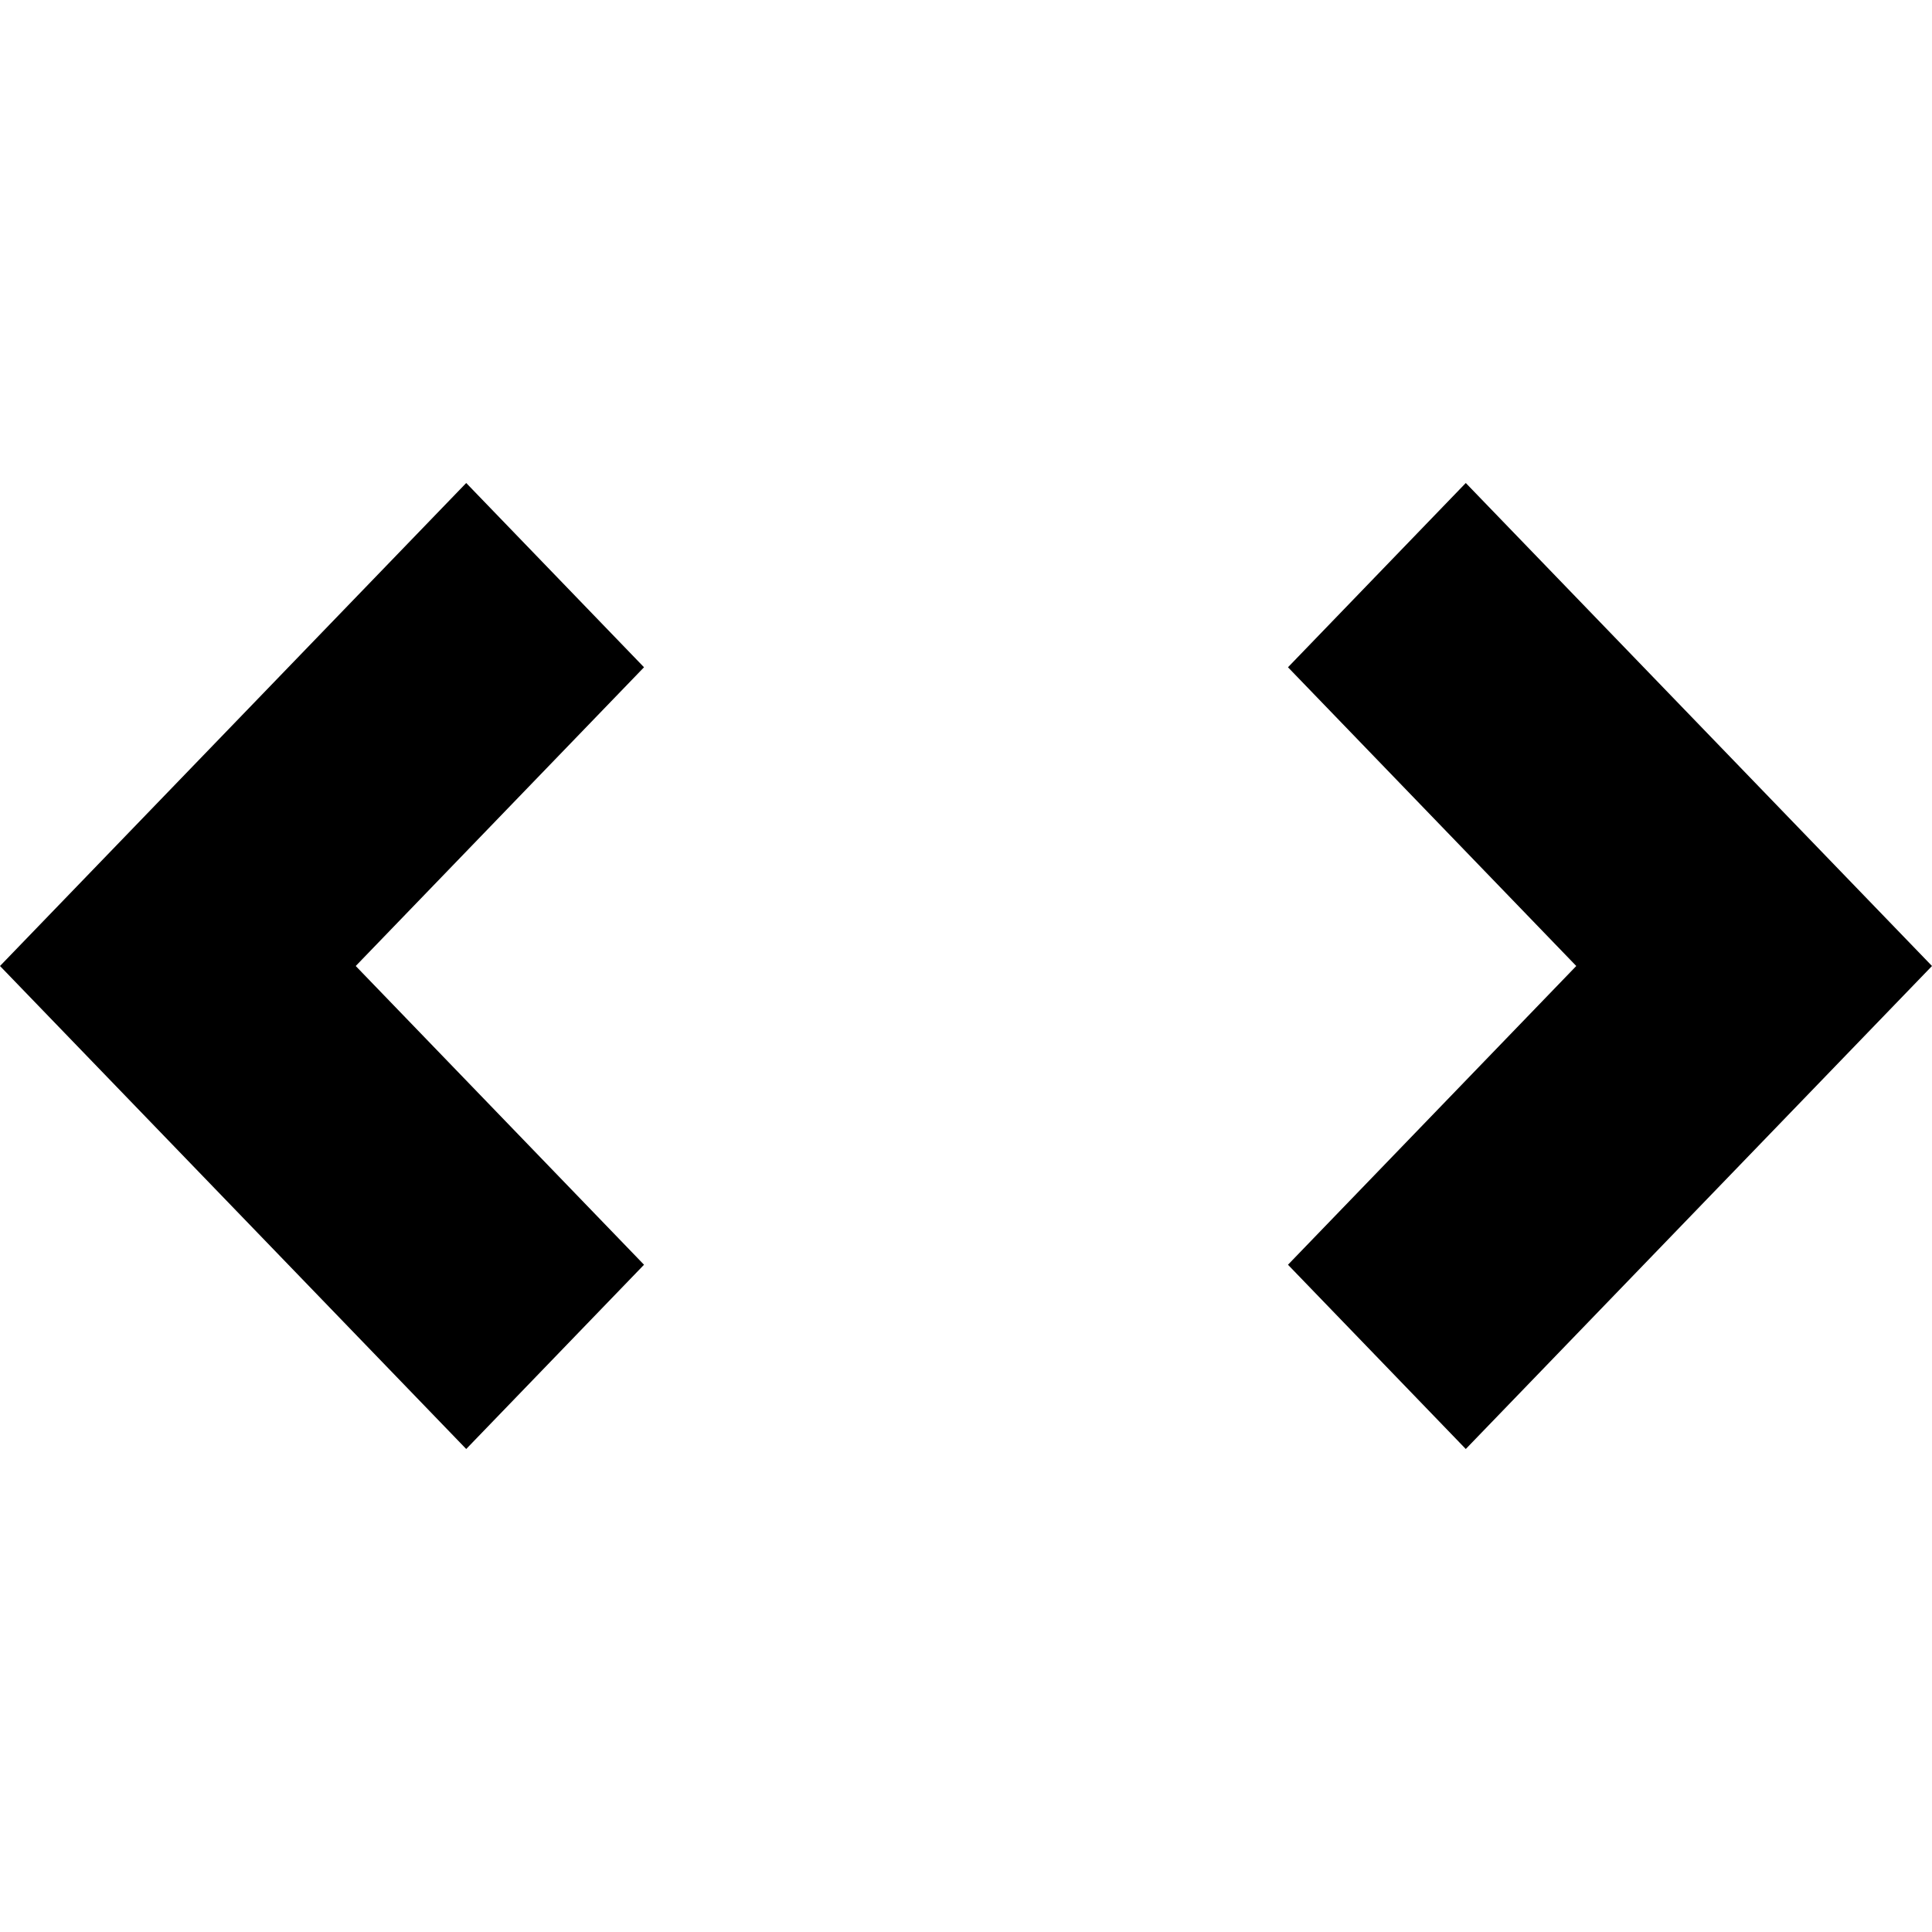
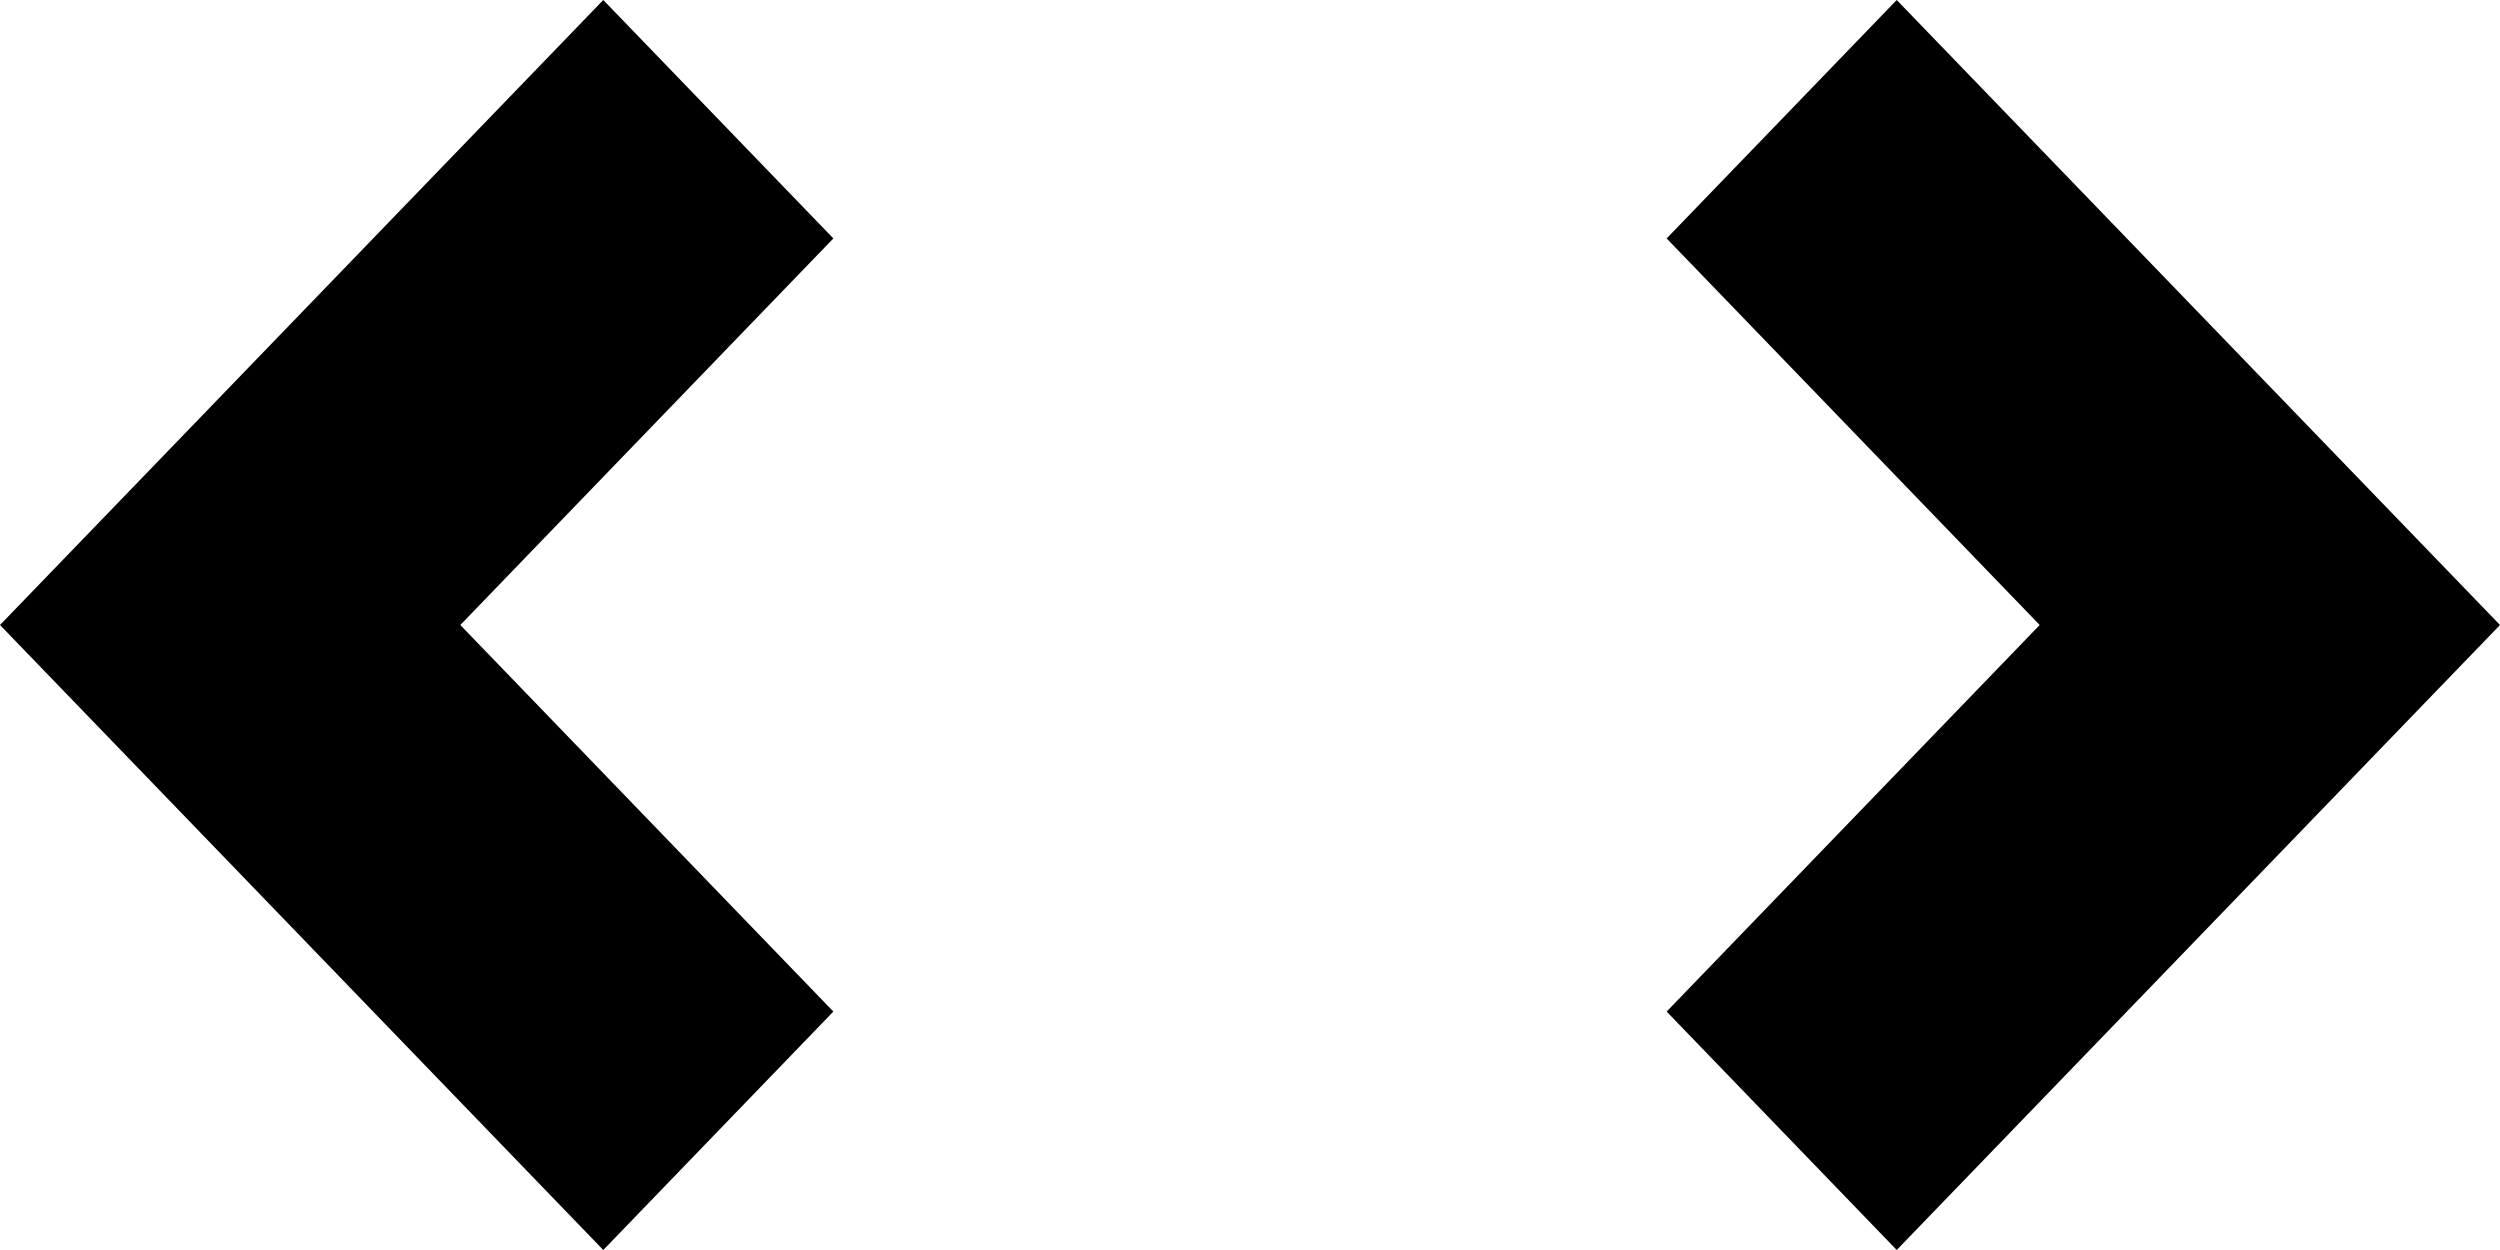
- <svg xmlns="http://www.w3.org/2000/svg" width="32px" height="32px" viewBox="0 0 32 32" version="1.1" fill-rule="evenodd">
+ <svg xmlns="http://www.w3.org/2000/svg" width="32px" height="16px" viewBox="0 0 32 16" version="1.1" fill-rule="evenodd">
  <defs />
-   <polygon id="Shape" points="7.722 8 -8.8817842e-15 16 7.722 24 10.667 20.948 5.892 16 10.667 11.052" />
-   <polygon id="Shape" points="24.278 8 21.333 11.052 26.108 16 21.333 20.948 24.278 24 32 16" />
+   <polygon id="Shape" points="7.722 0 -8.8817842e-15 8 7.722 16 10.667 12.948 5.892 8 10.667 3.052" />
+   <polygon id="Shape" points="24.278 0 21.333 3.052 26.108 8 21.333 12.948 24.278 16 32 8" />
</svg>
